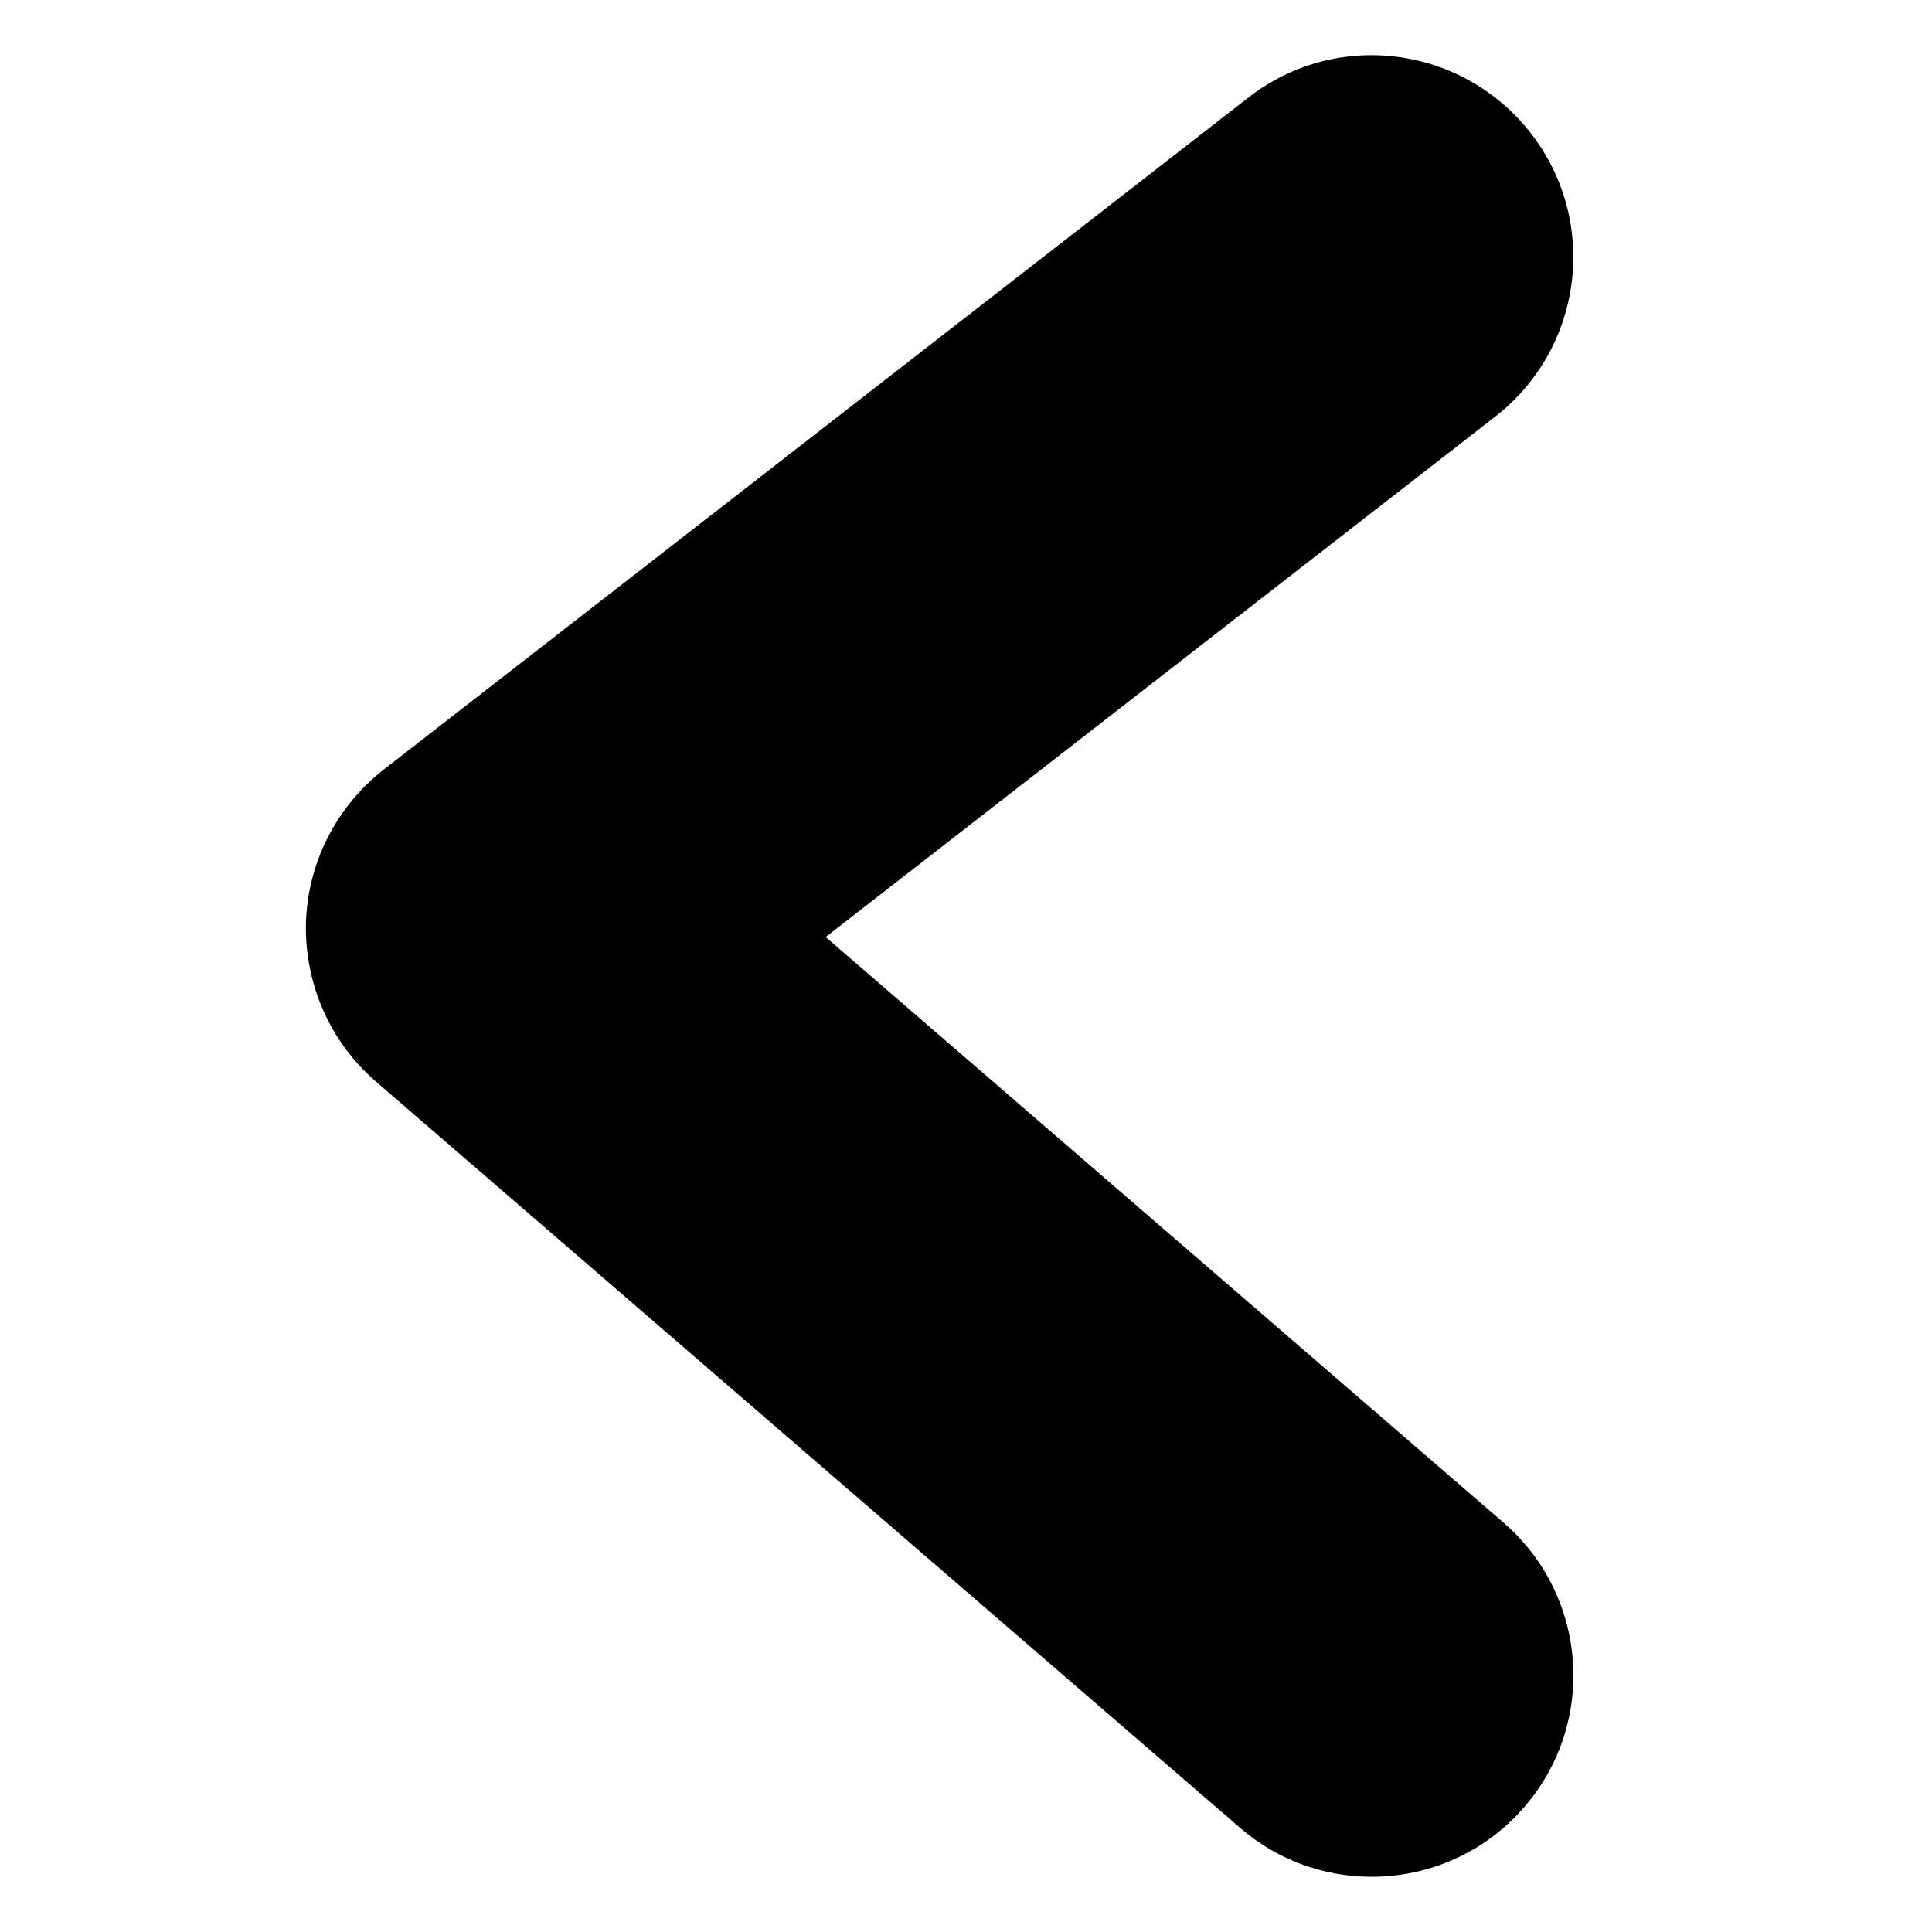
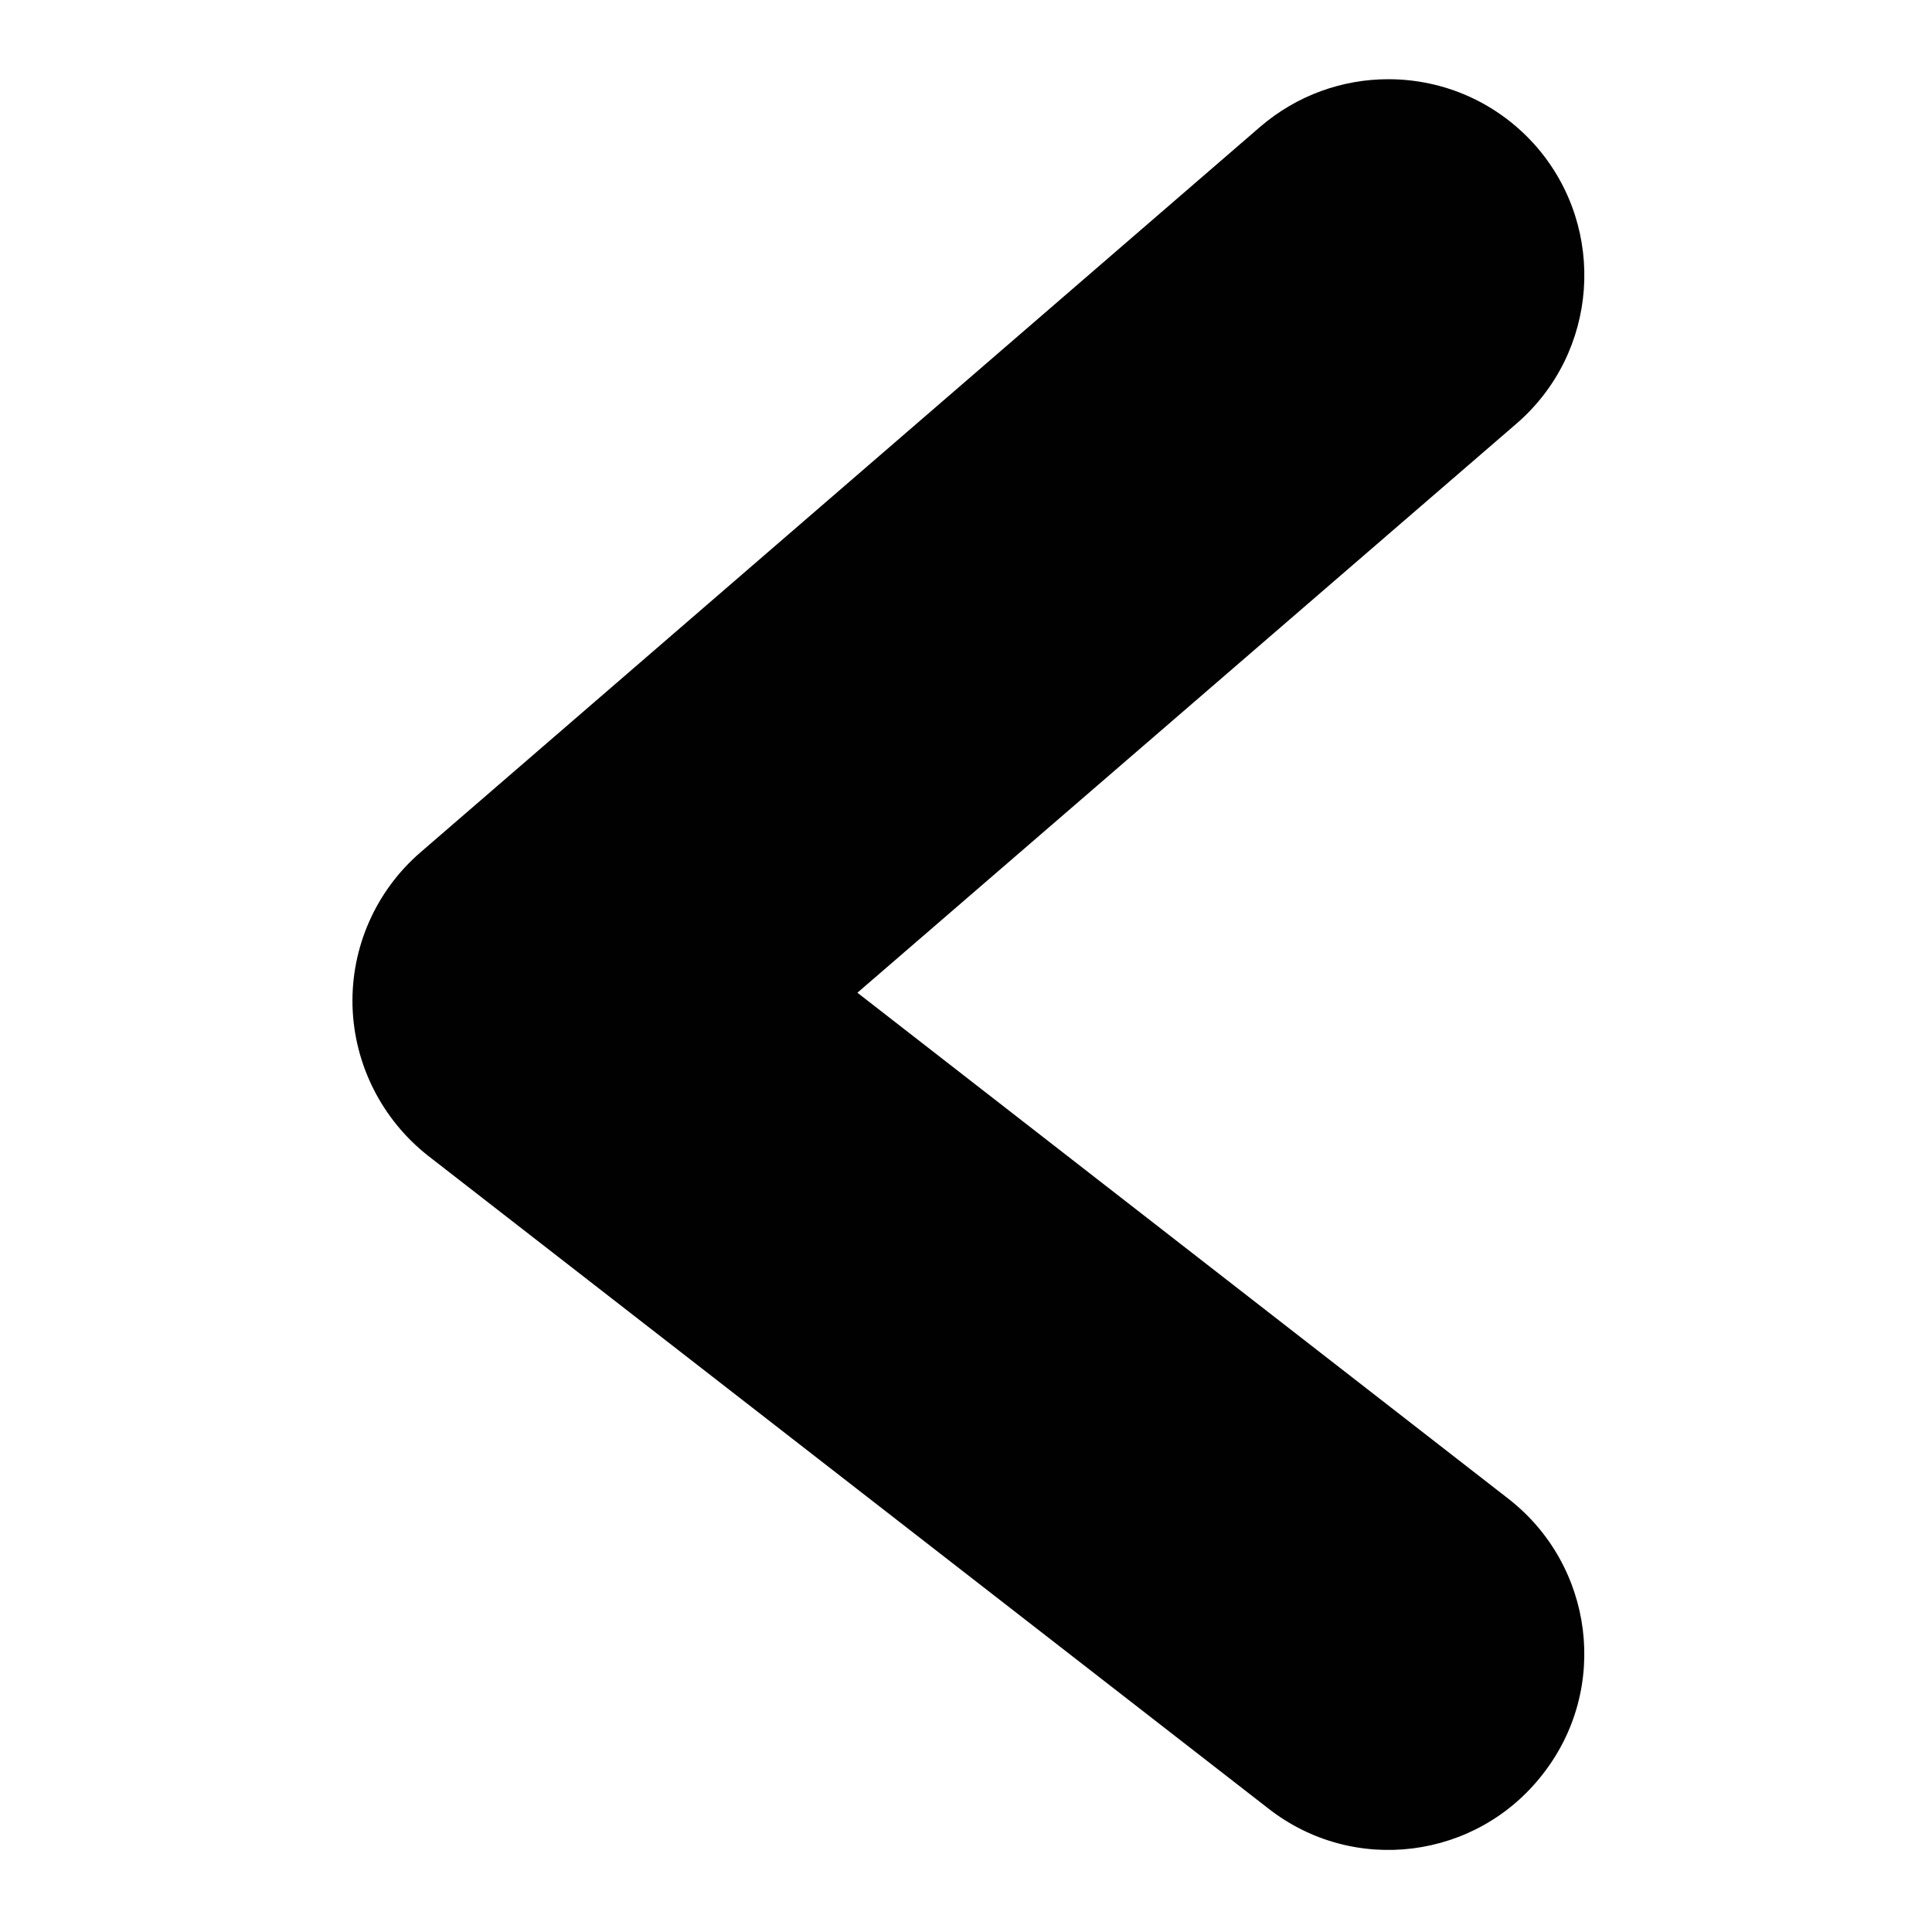
- <svg xmlns="http://www.w3.org/2000/svg" version="1.1" id="Layer_1" x="0px" y="0px" width="35px" height="35px" viewBox="0 0 35 35" enable-background="new 0 0 35 35" xml:space="preserve">
-   <path d="M14.958,16.975l12.135-9.432c1.591-1.241,1.876-3.535,0.642-5.126c-1.242-1.598-3.539-1.891-5.129-0.642L6.954,13.939c-0.863,0.674-1.384,1.698-1.412,2.793c-0.022,1.091,0.435,2.14,1.263,2.857l15.659,13.523C23.148,33.707,24.005,34,24.847,34c1.027,0,2.047-0.428,2.768-1.266c1.32-1.526,1.148-3.831-0.378-5.151L14.958,16.975z" />
+ <svg xmlns="http://www.w3.org/2000/svg" version="1.1" id="Layer_1" x="0px" y="0px" width="48px" height="48px" viewBox="0 0 48 48" enable-background="new 0 0 48 48" xml:space="preserve">
+   <path fill="#010101" d="M10.632,28.712l20.875,16.216c2.121,1.665,5.183,1.274,6.828-0.856c1.656-2.121,1.265-5.178-0.856-6.833  L21.302,24.664l16.377-14.141c2.034-1.76,2.253-4.831,0.504-6.867c-0.97-1.117-2.321-1.688-3.69-1.688  c-1.132,0-2.264,0.391-3.186,1.184L10.442,21.18c-1.104,0.956-1.721,2.354-1.684,3.809C8.797,26.448,9.491,27.813,10.632,28.712z" />
</svg>
